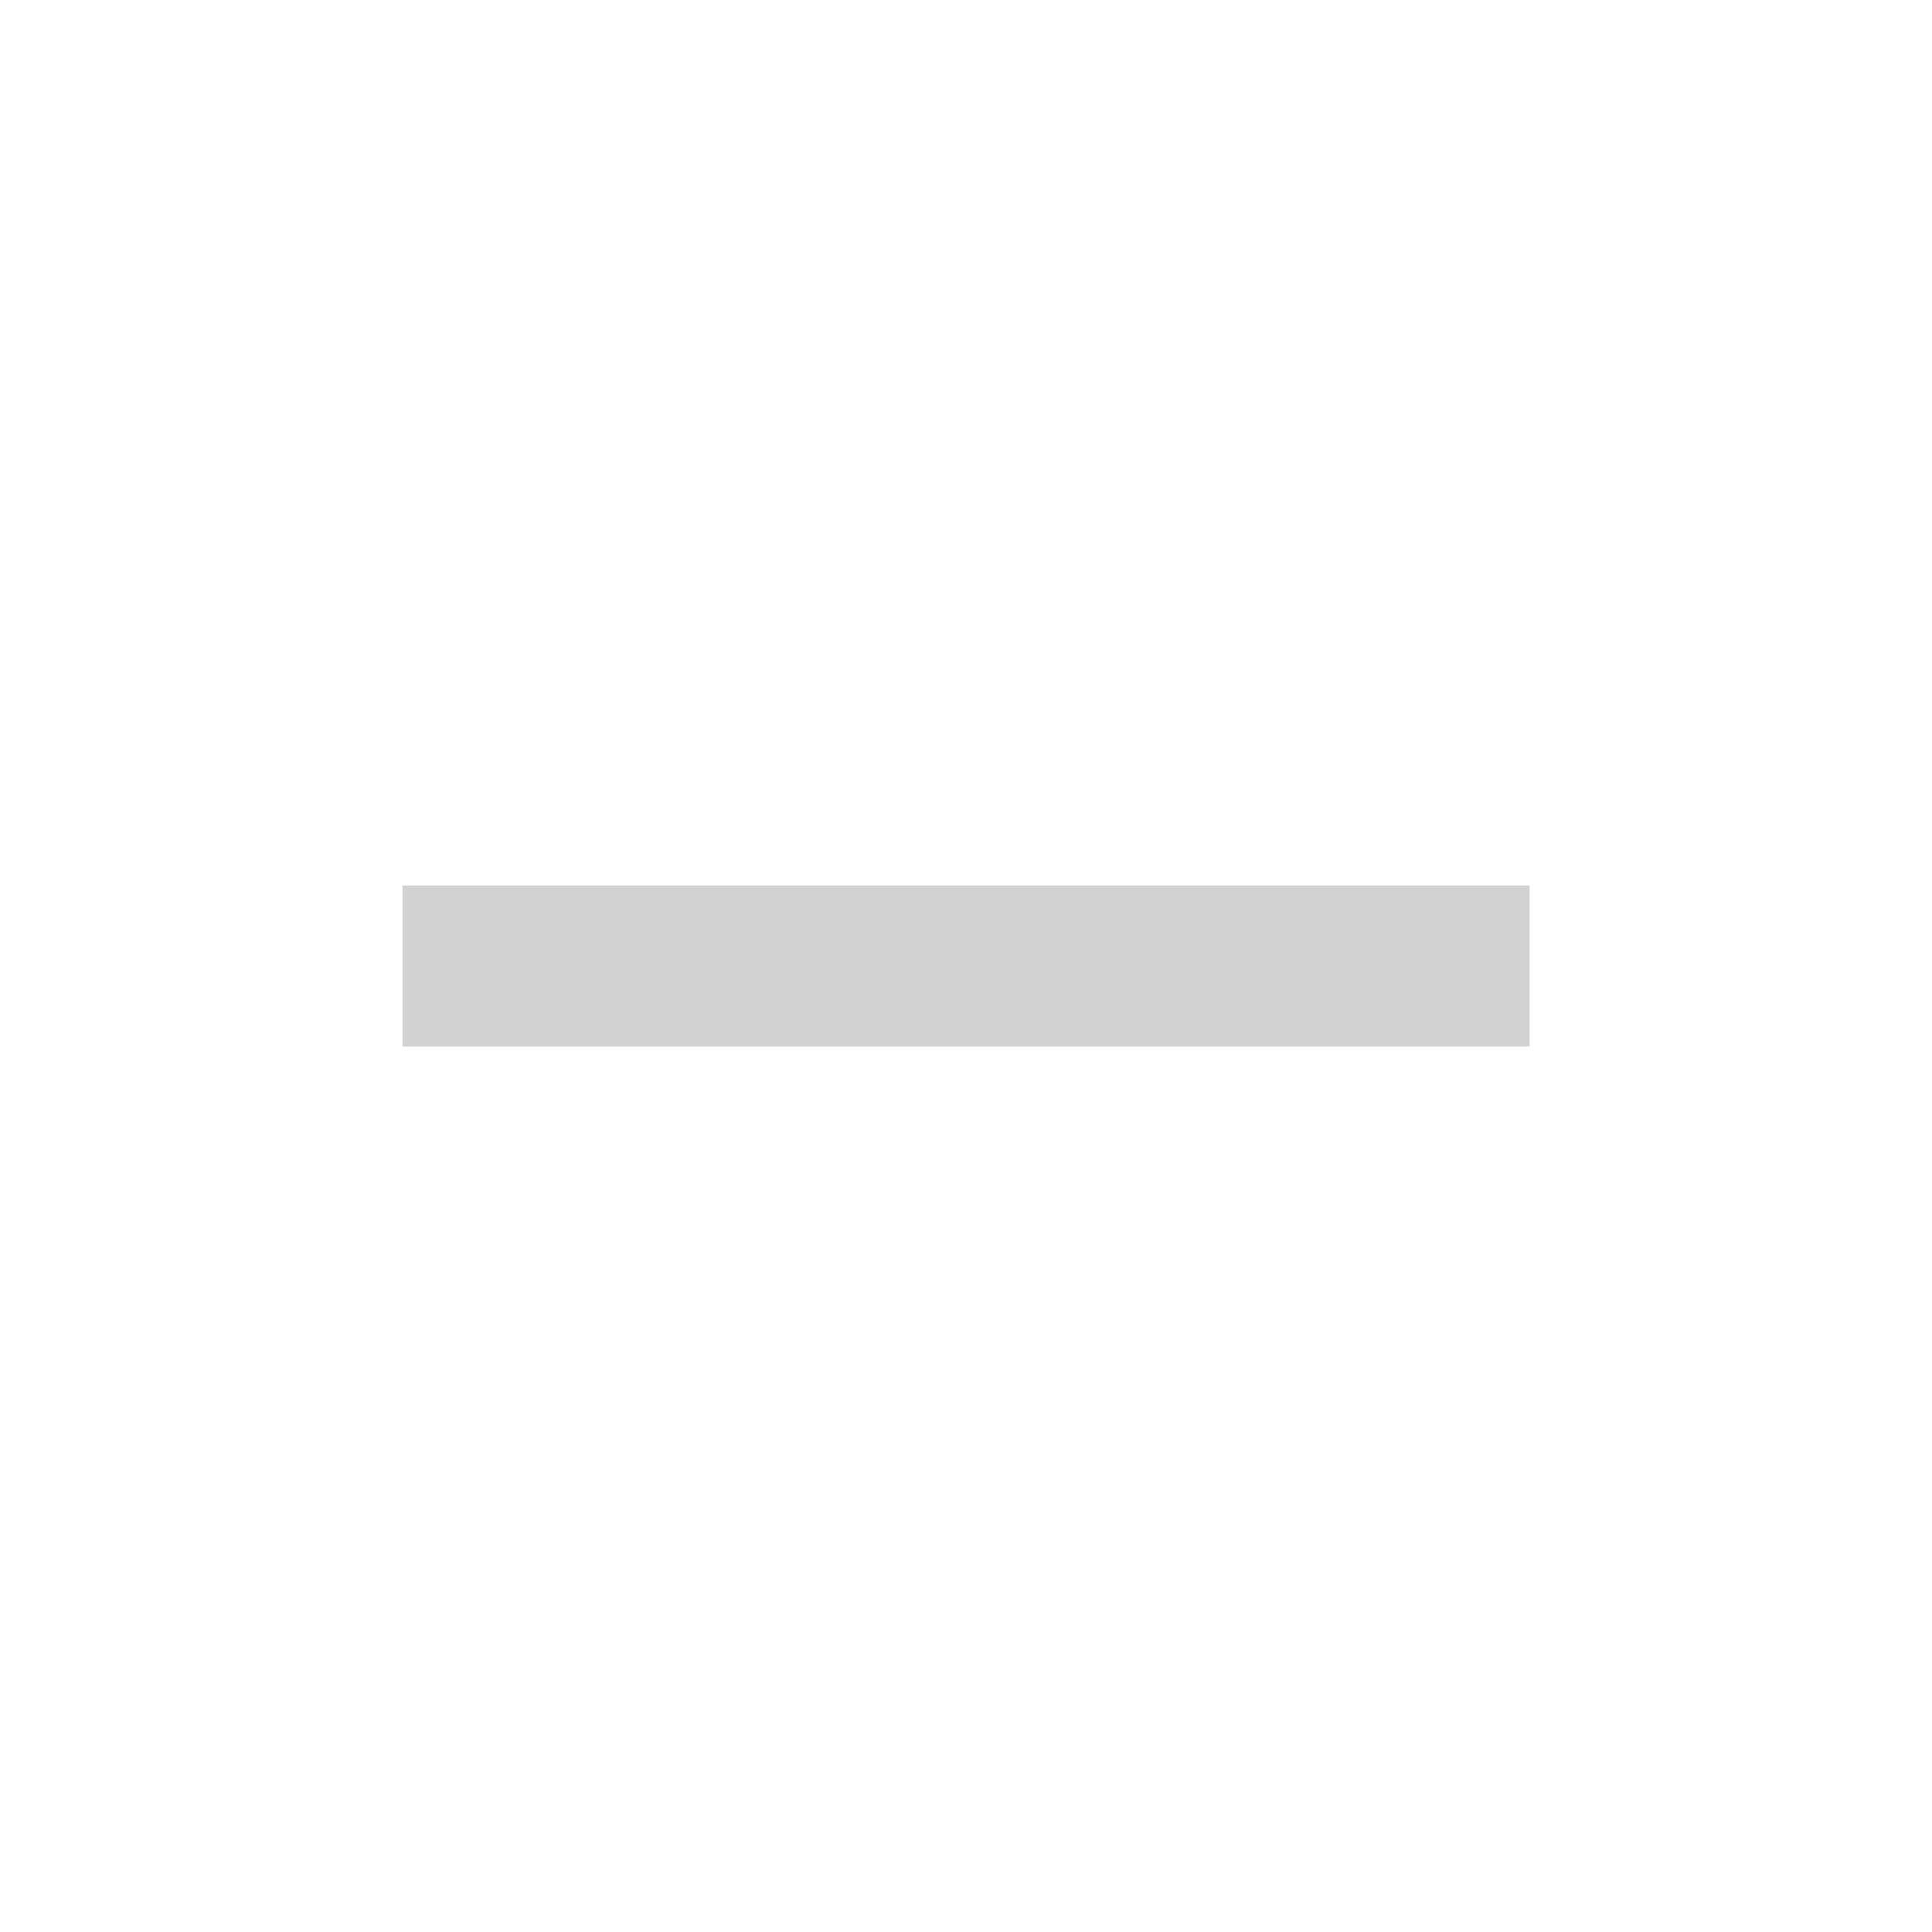
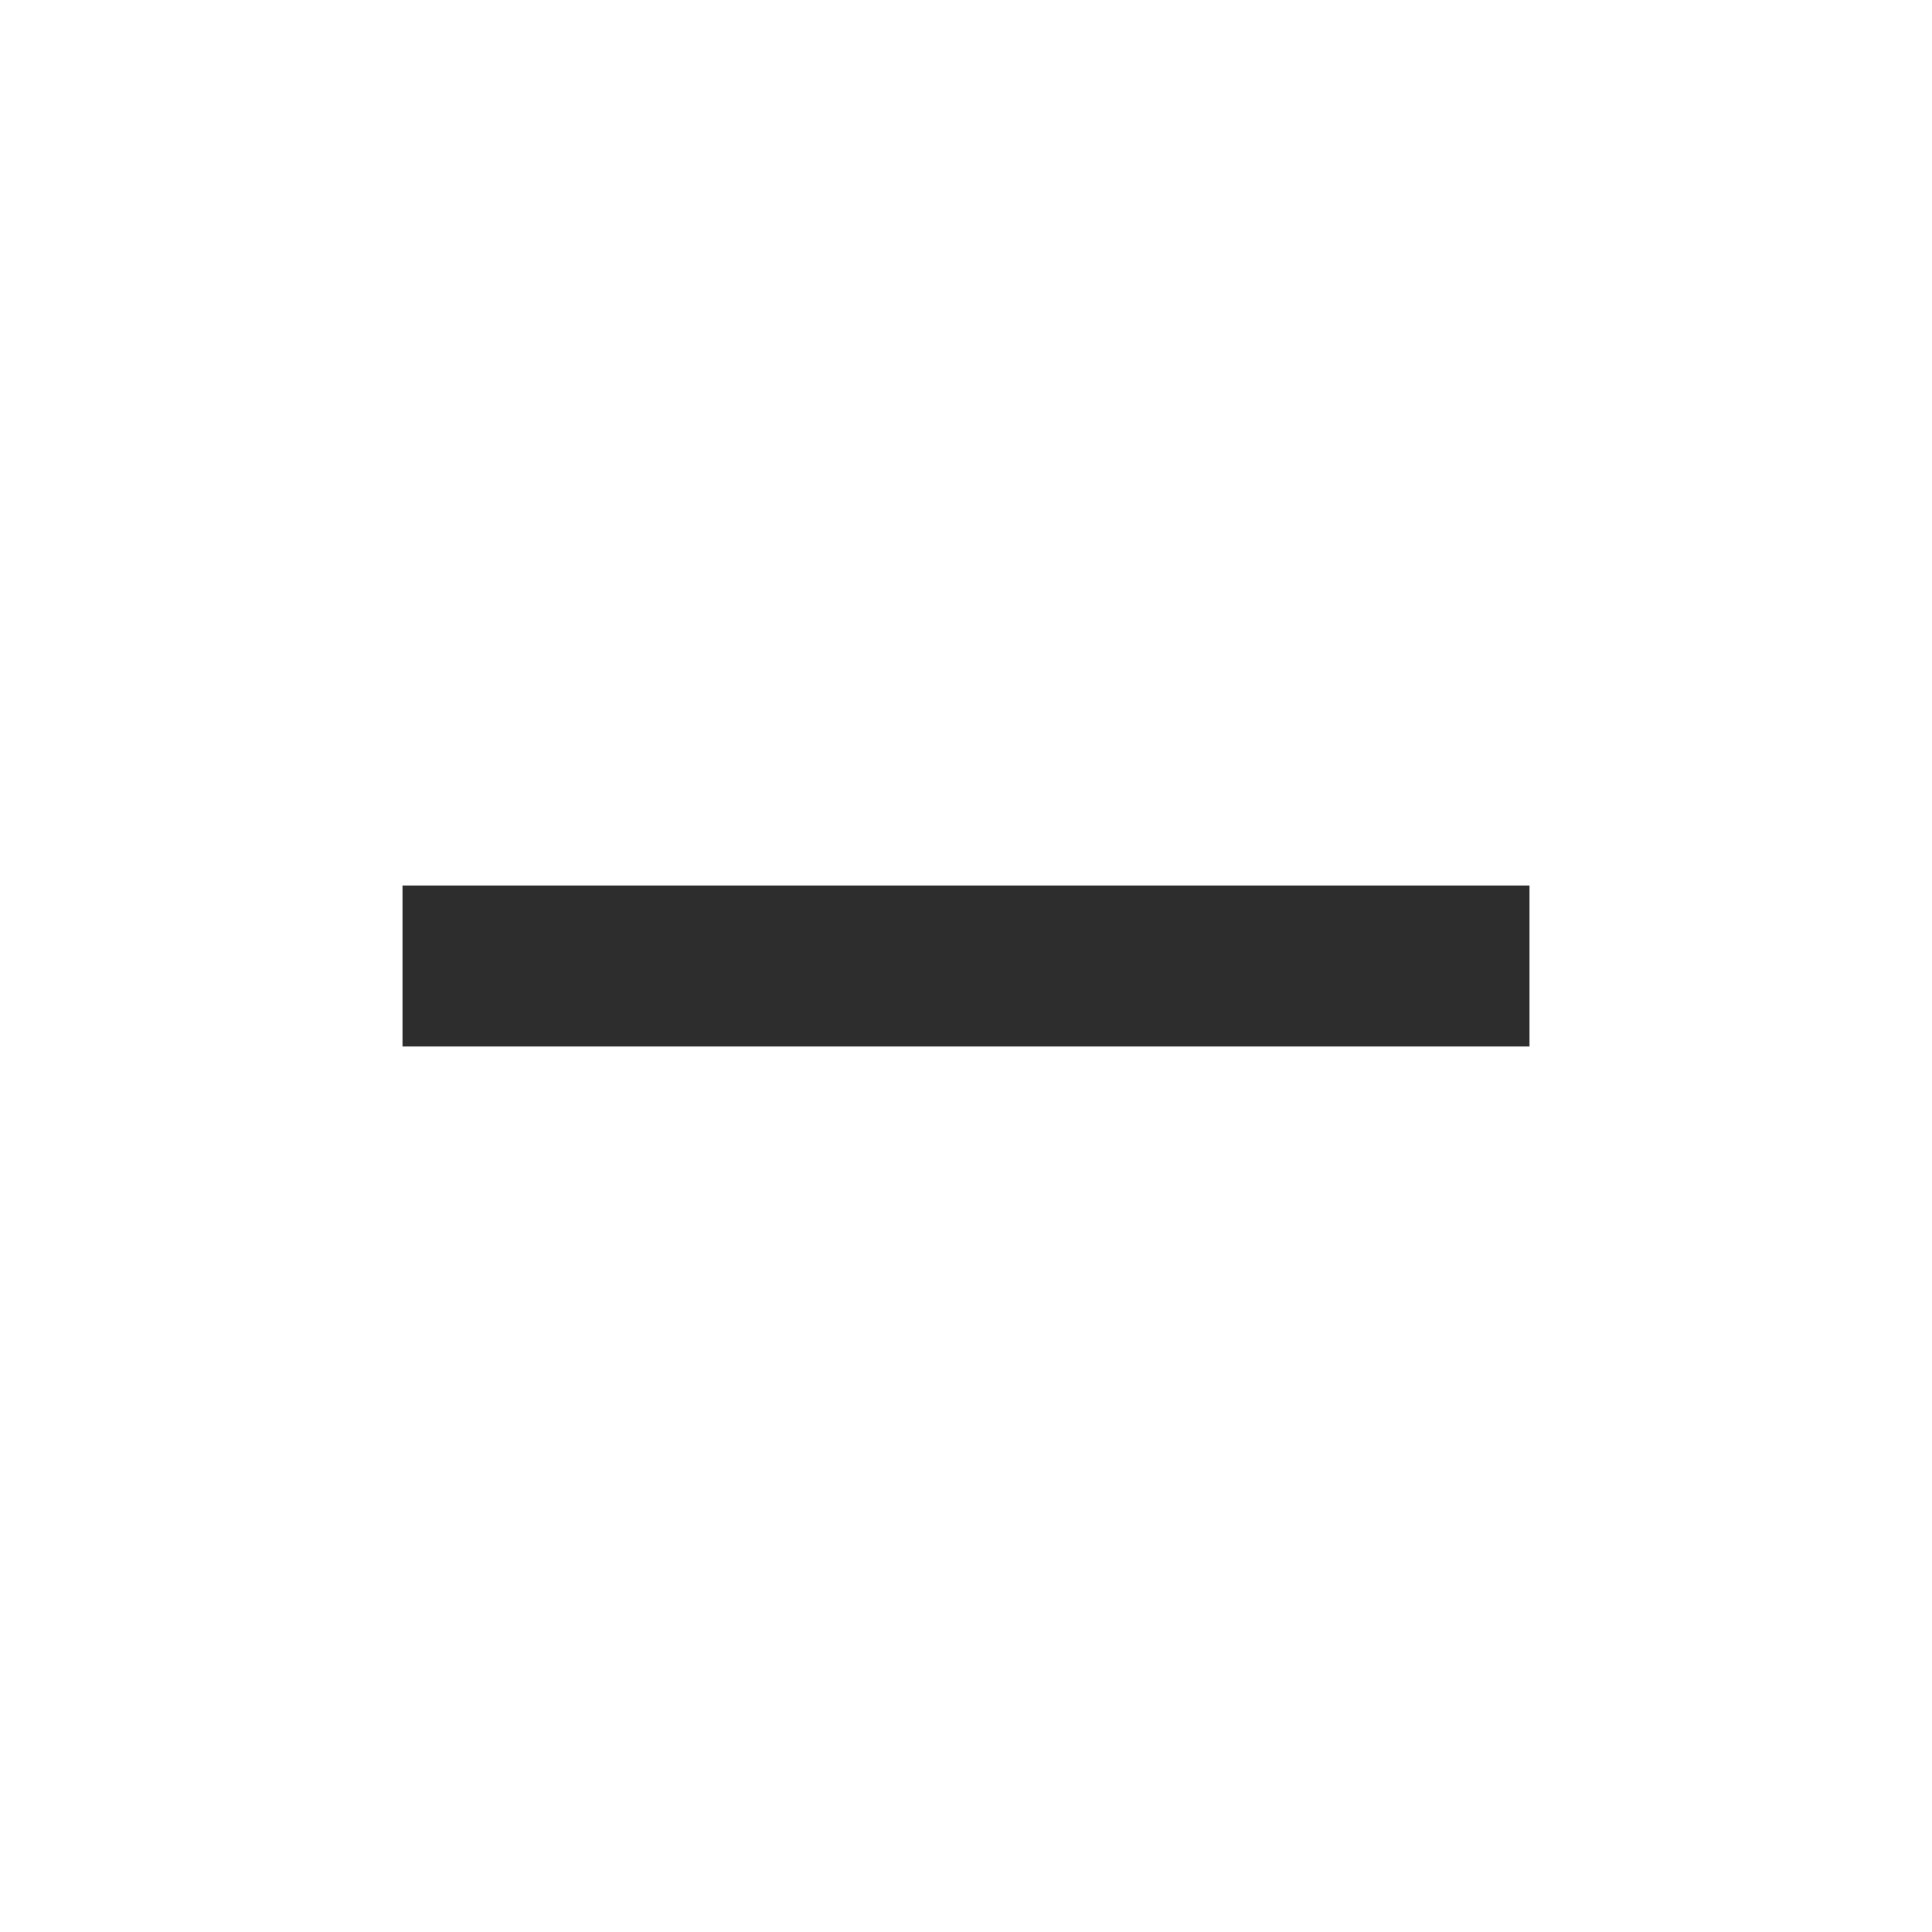
<svg xmlns="http://www.w3.org/2000/svg" id="svg2" width="48" height="48" version="1.1" viewBox="0 0 48 48">
-   <path id="path4" d="m38 26h-28v-4h28v4z" fill="#d2d2d2" />
+   <path id="path4" d="m38 26h-28v-4h28v4z" fill="#2d2d2d" />
  <path id="path6" d="m0 0h48v48h-48z" fill="none" />
</svg>
